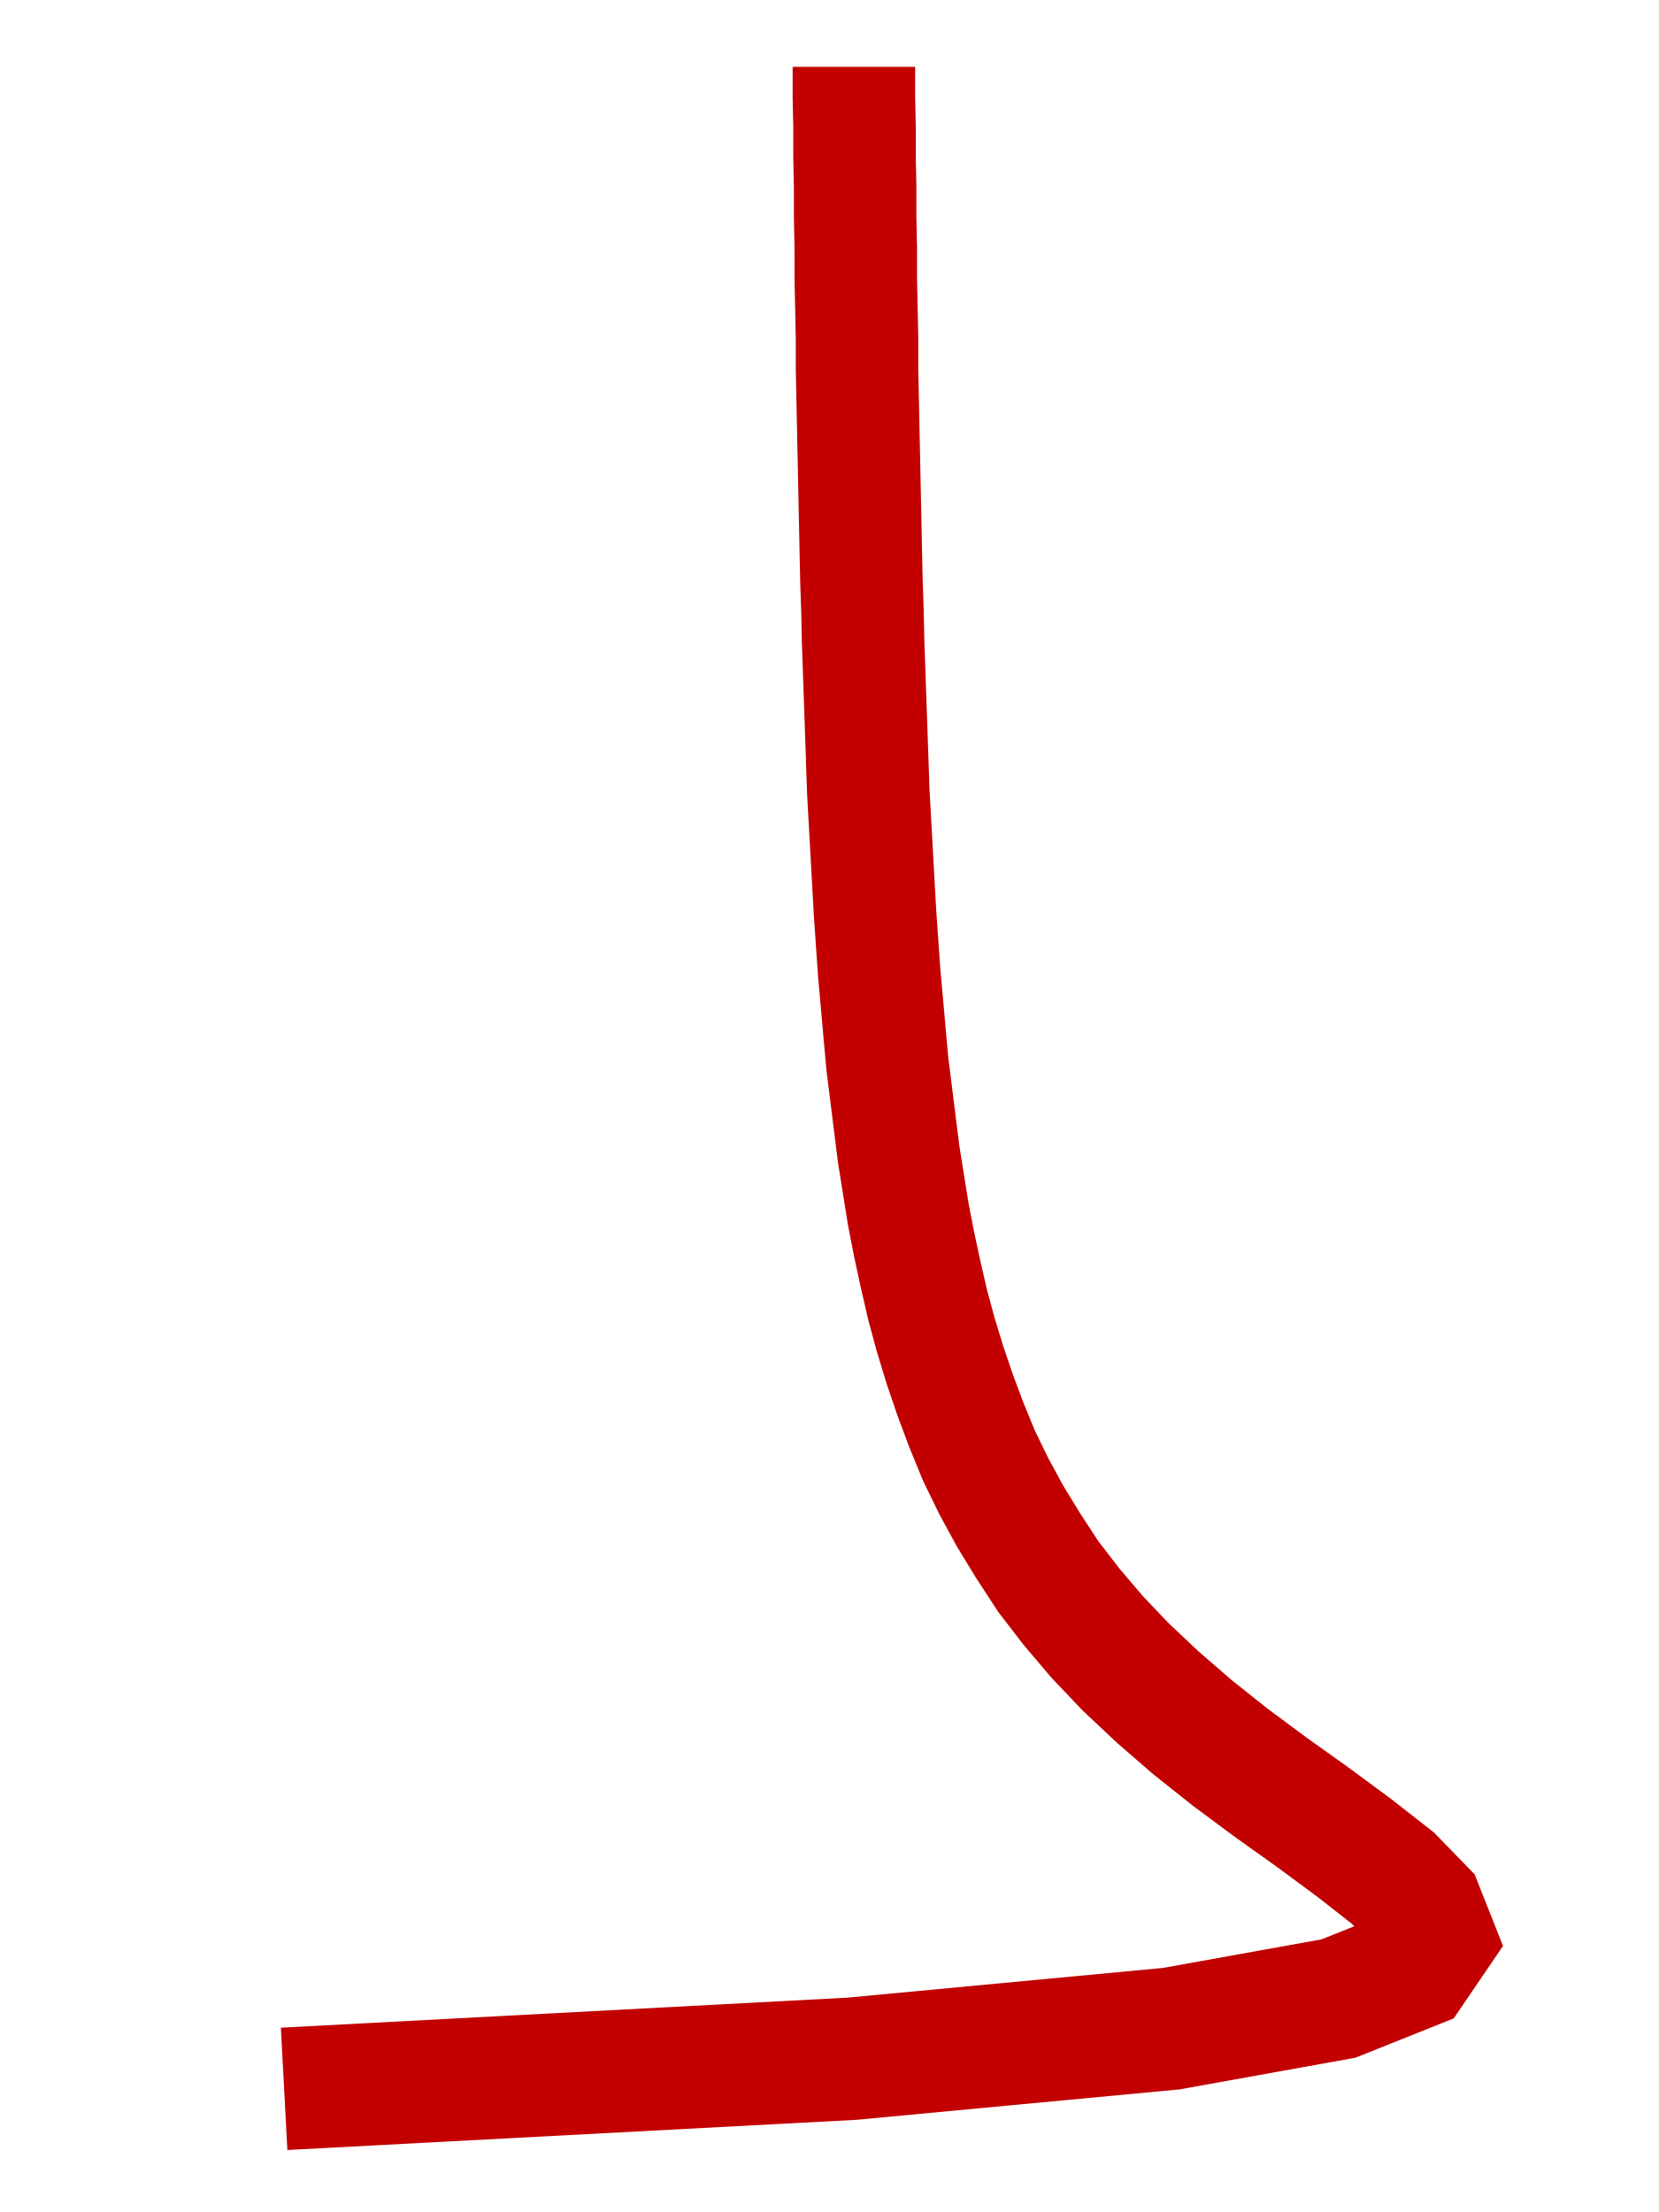
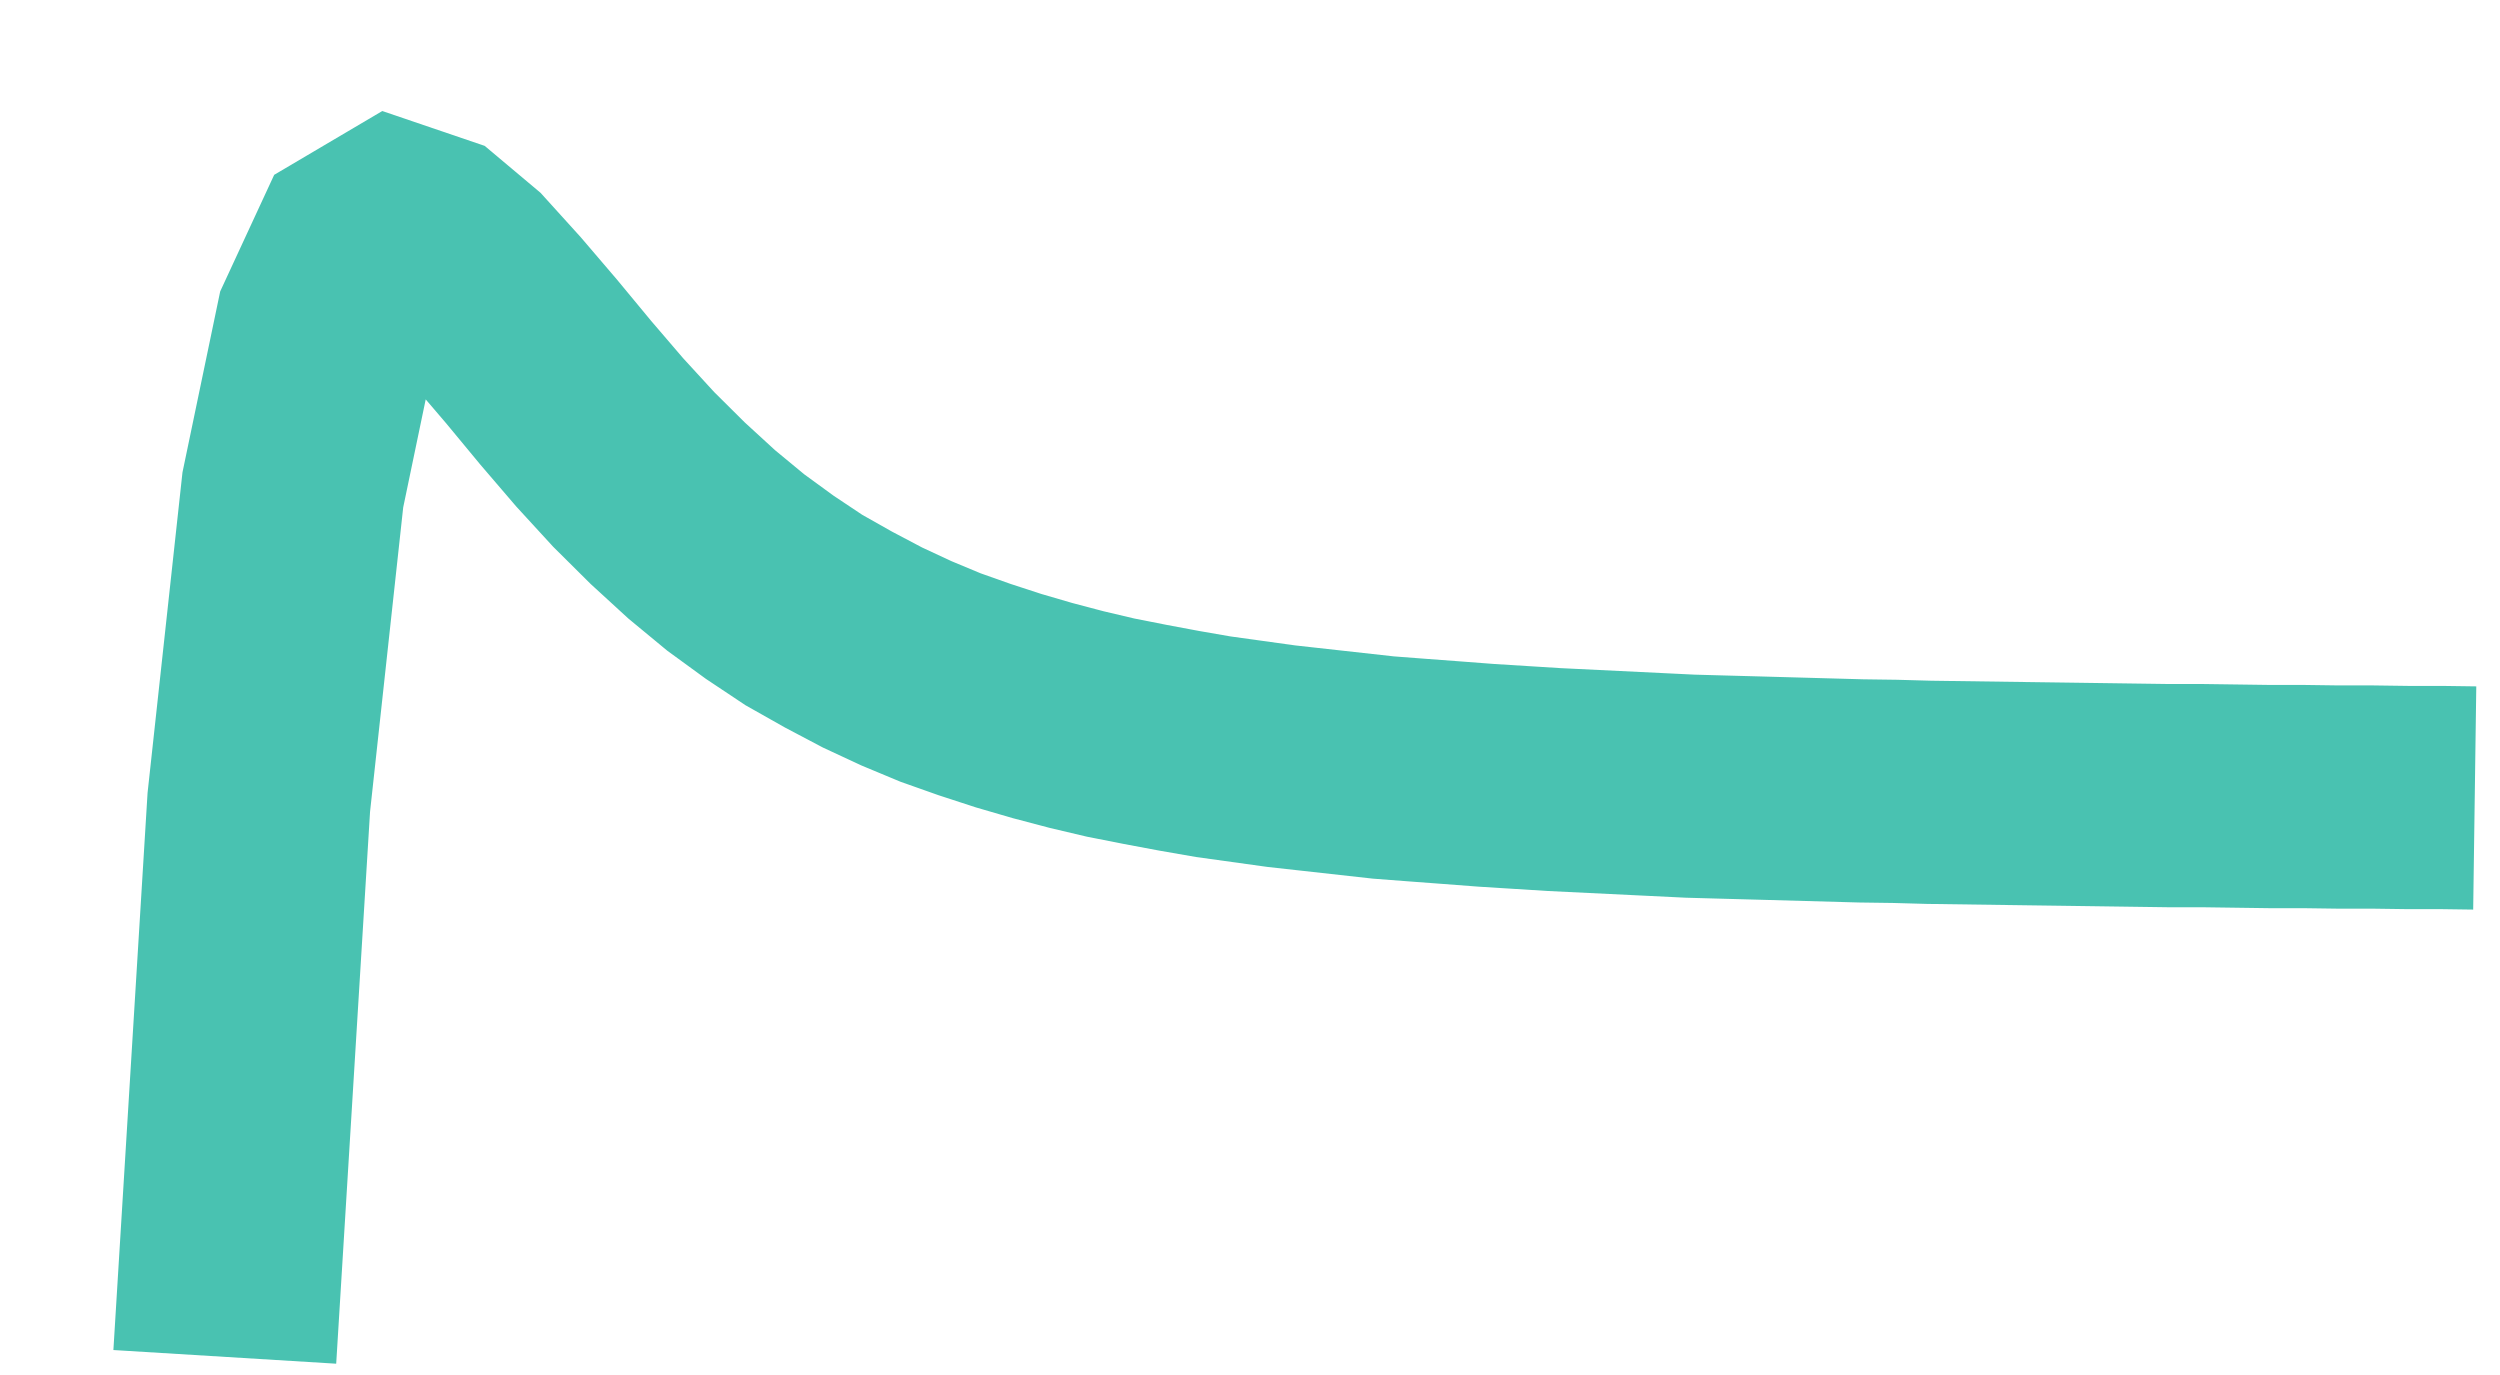
- <svg xmlns="http://www.w3.org/2000/svg" id="svg8" version="1.1" viewBox="0 0 7.937 10.583" height="40" width="30">
+ <svg xmlns="http://www.w3.org/2000/svg" width="40" height="22" viewBox="0 0 10.583 5.821" version="1.1" id="svg8">
  <defs id="defs2">
    </defs>
-   <g transform="translate(-74.90878,-6.981228)" id="layer1">
-     <path d="m 76.268,16.975 v 0 l 2.716,-0.144 1.529,-0.144 0.799,-0.144 0.36,-0.144 0.098,-0.144 -0.057,-0.144 -0.14,-0.144 -0.184,-0.144 -0.199,-0.147 -0.202,-0.144 -0.194,-0.144 -0.181,-0.144 -0.166,-0.144 -0.153,-0.144 -0.137,-0.144 -0.122,-0.144 -0.111,-0.144 -0.096,-0.147 -0.088,-0.144 -0.078,-0.144 -0.07,-0.144 -0.059,-0.144 -0.054,-0.144 -0.049,-0.144 -0.044,-0.144 -0.039,-0.144 -0.034,-0.147 -0.031,-0.144 -0.028,-0.144 -0.023,-0.144 -0.023,-0.144 -0.018,-0.144 -0.018,-0.144 -0.018,-0.144 -0.013,-0.144 -0.013,-0.147 -0.013,-0.144 -0.01,-0.144 -0.01,-0.144 -0.008,-0.144 -0.008,-0.144 -0.008,-0.144 -0.008,-0.144 -0.005,-0.144 -0.005,-0.147 -0.005,-0.144 -0.005,-0.144 -0.005,-0.144 -0.003,-0.144 -0.005,-0.144 -0.003,-0.144 -0.003,-0.144 -0.003,-0.144 -0.003,-0.147 -0.003,-0.144 -0.003,-0.144 -0.003,-0.144 V 8.601 l -0.003,-0.144 -0.003,-0.144 V 8.168 l -0.003,-0.144 V 7.878 l -0.003,-0.144 V 7.589 l -0.003,-0.144 V 7.301" style="opacity:1;fill:none;stroke:#c20000;stroke-width:0.586;stroke-linecap:butt;stroke-linejoin:miter;stroke-miterlimit:10;stroke-dasharray:none;stroke-opacity:1;stop-opacity:1" id="path2874" />
+   <g id="layer1" transform="translate(-74.19265,-9.360765)">
+     <path id="path2874" style="opacity:1;fill:none;stroke:#49c2b1;stroke-width:0.945;stroke-linecap:butt;stroke-linejoin:miter;stroke-miterlimit:10;stroke-dasharray:none;stroke-opacity:1;stop-opacity:1" d="m 75.144,15.105 v 0 l 0.144,-2.348 0.144,-1.322 0.144,-0.691 0.144,-0.311 0.144,-0.085 0.144,0.049 0.144,0.121 0.144,0.159 0.147,0.172 0.144,0.174 0.144,0.168 0.144,0.157 0.144,0.143 0.144,0.132 0.144,0.119 0.144,0.105 0.144,0.096 0.147,0.083 0.144,0.076 0.144,0.067 0.144,0.06 0.144,0.051 0.144,0.047 0.144,0.042 0.144,0.038 0.144,0.034 0.147,0.029 0.144,0.027 0.144,0.025 0.144,0.02 0.144,0.02 0.144,0.016 0.144,0.016 0.144,0.016 0.144,0.011 0.147,0.011 0.144,0.011 0.144,0.009 0.144,0.009 0.144,0.007 0.144,0.007 0.144,0.007 0.144,0.007 0.144,0.004 0.147,0.004 0.144,0.004 0.144,0.004 0.144,0.004 0.144,0.002 0.144,0.004 0.144,0.002 0.144,0.002 0.144,0.002 0.147,0.002 0.144,0.002 0.144,0.002 0.144,0.002 h 0.144 l 0.144,0.002 0.144,0.002 h 0.144 l 0.144,0.002 h 0.147 l 0.144,0.002 h 0.144 l 0.144,0.002 v 0" />
  </g>
</svg>
